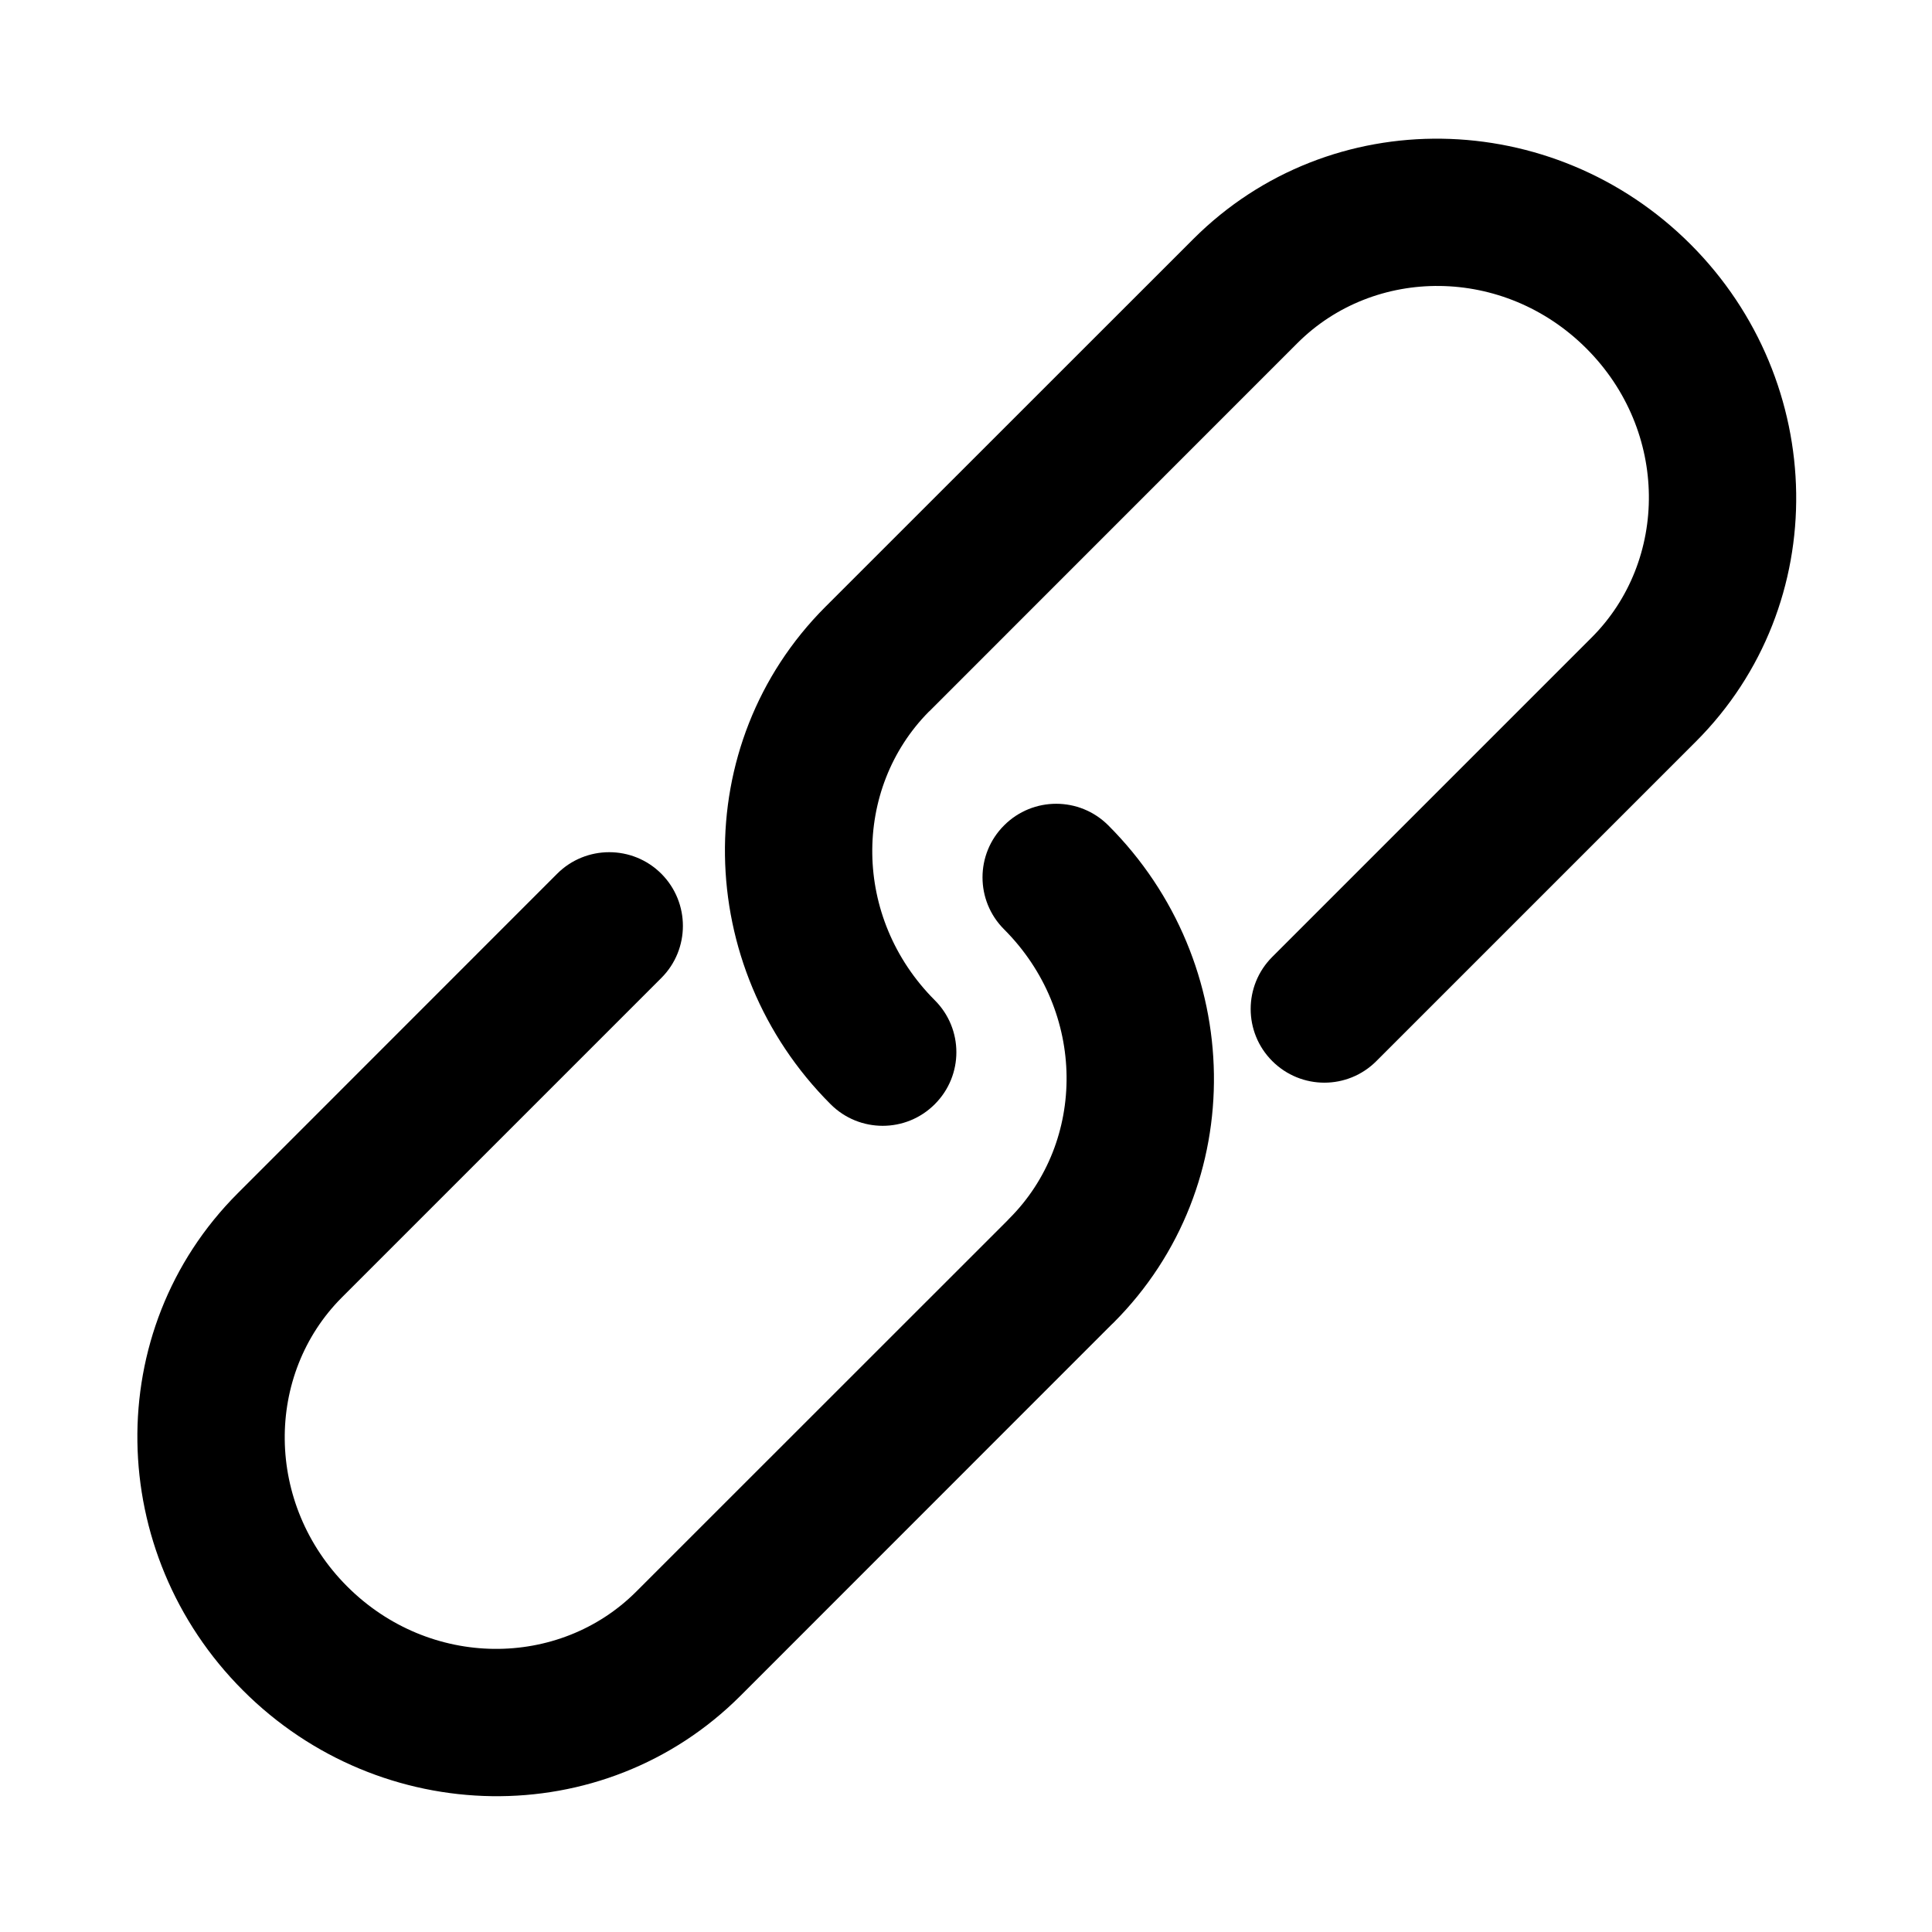
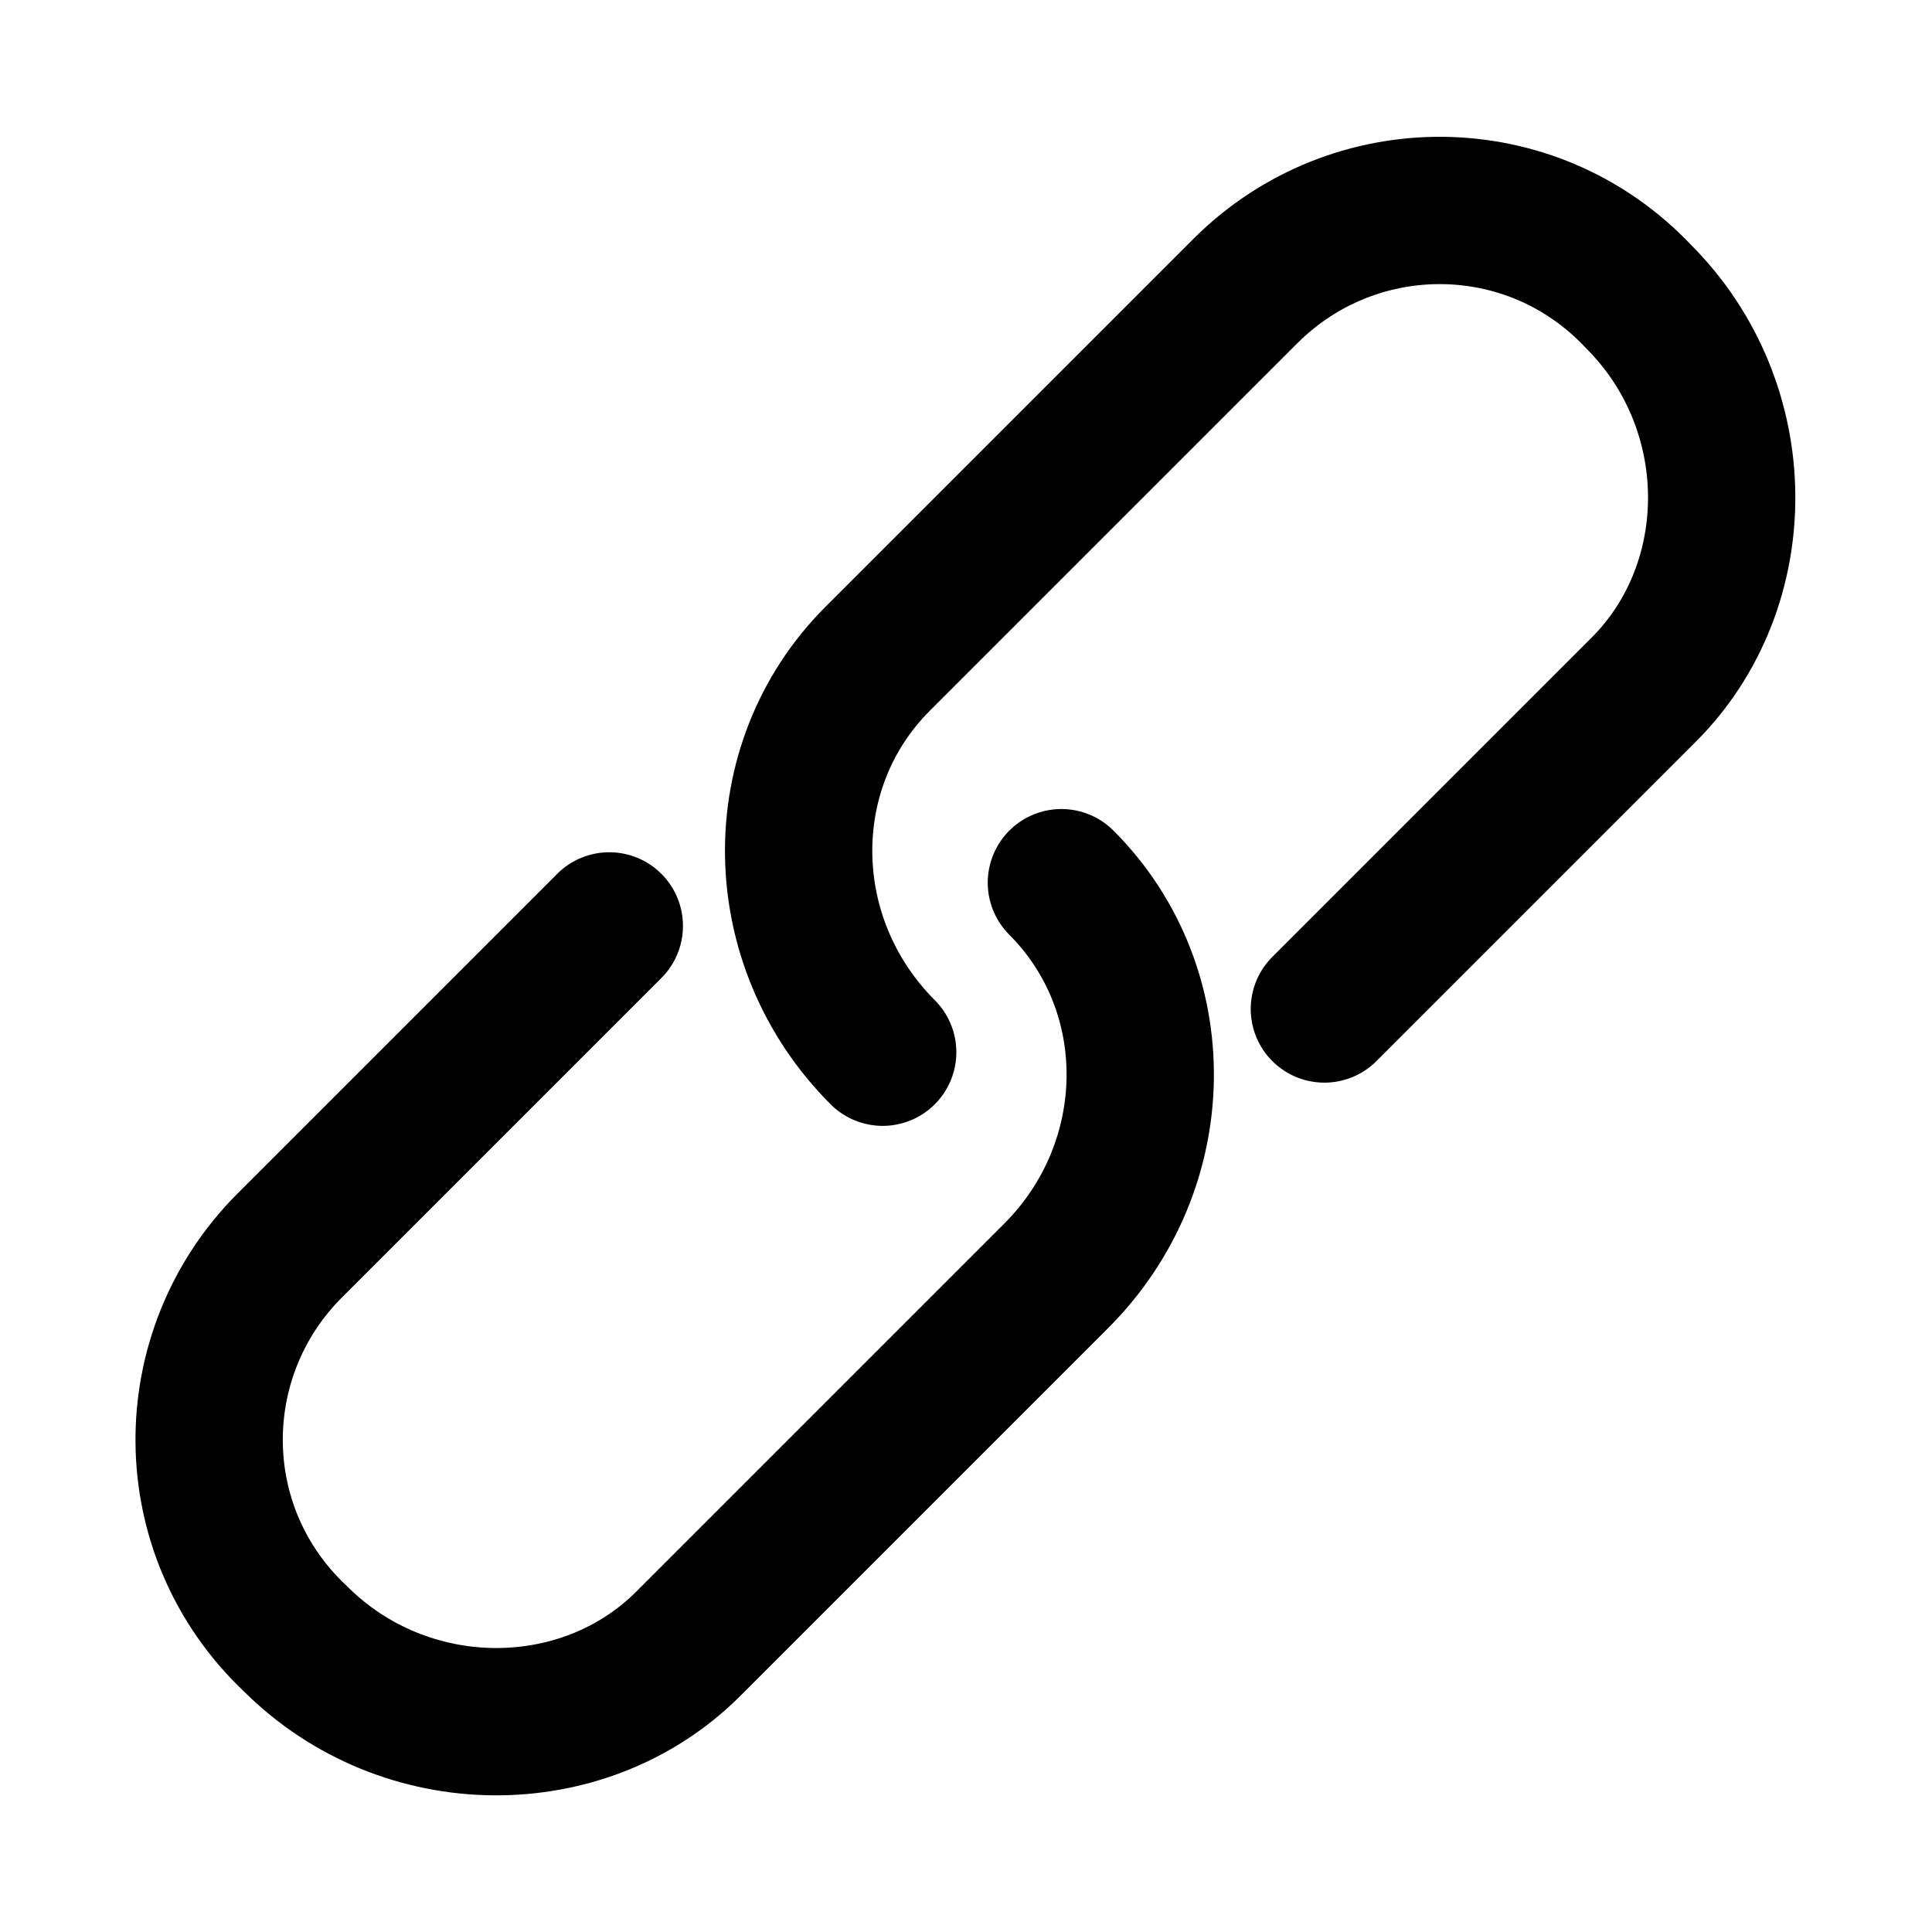
<svg xmlns="http://www.w3.org/2000/svg" width="16" height="16" viewBox="0 0 16 16" fill="none">
-   <path d="M9.882 1.98C11.018 0.844 12.862 0.885 14 2.023C15.139 3.162 15.18 5.006 14.044 6.142L11.399 8.787C11.161 9.026 10.775 9.026 10.536 8.787C10.298 8.549 10.298 8.163 10.536 7.925L13.181 5.28C13.819 4.642 13.822 3.57 13.138 2.886C12.454 2.202 11.382 2.204 10.744 2.842L7.698 5.889L7.693 5.893C7.06 6.532 7.059 7.6 7.741 8.283C7.98 8.521 7.98 8.907 7.741 9.145C7.503 9.383 7.117 9.383 6.879 9.145C5.74 8.007 5.699 6.163 6.835 5.026L6.84 5.021L9.882 1.98Z" fill="black" />
-   <path d="M4.614 7.236C4.852 6.998 5.239 6.998 5.477 7.236C5.715 7.475 5.715 7.861 5.477 8.099L2.832 10.744C2.194 11.382 2.192 12.454 2.875 13.138C3.559 13.822 4.631 13.819 5.269 13.181L8.316 10.135C8.323 10.128 8.33 10.121 8.337 10.114C8.344 10.106 8.351 10.099 8.359 10.091C8.997 9.453 8.999 8.381 8.316 7.697C8.077 7.459 8.077 7.073 8.316 6.835C8.554 6.597 8.94 6.597 9.178 6.835C10.317 7.973 10.358 9.817 9.222 10.954C9.215 10.961 9.208 10.967 9.201 10.974C9.193 10.982 9.186 10.99 9.178 10.997L6.132 14.044C4.995 15.18 3.151 15.139 2.013 14C0.874 12.862 0.833 11.018 1.969 9.882L4.614 7.236Z" fill="black" />
+   <path d="M7.31 8.714C6.4 7.803 6.379 6.347 7.266 5.458L10.313 2.411C11.211 1.513 12.68 1.513 13.569 2.455C14.481 3.367 14.48 4.844 13.613 5.711L10.968 8.356" stroke="black" stroke-width="1.22" stroke-linecap="round" stroke-linejoin="round" />
+   <path d="M5.046 7.668L2.401 10.313C1.502 11.211 1.502 12.68 2.444 13.569C3.356 14.481 4.833 14.48 5.7 13.613L8.747 10.566C9.657 9.656 9.678 8.199 8.79 7.31" stroke="black" stroke-width="1.22" stroke-linecap="round" stroke-linejoin="round" />
</svg>
